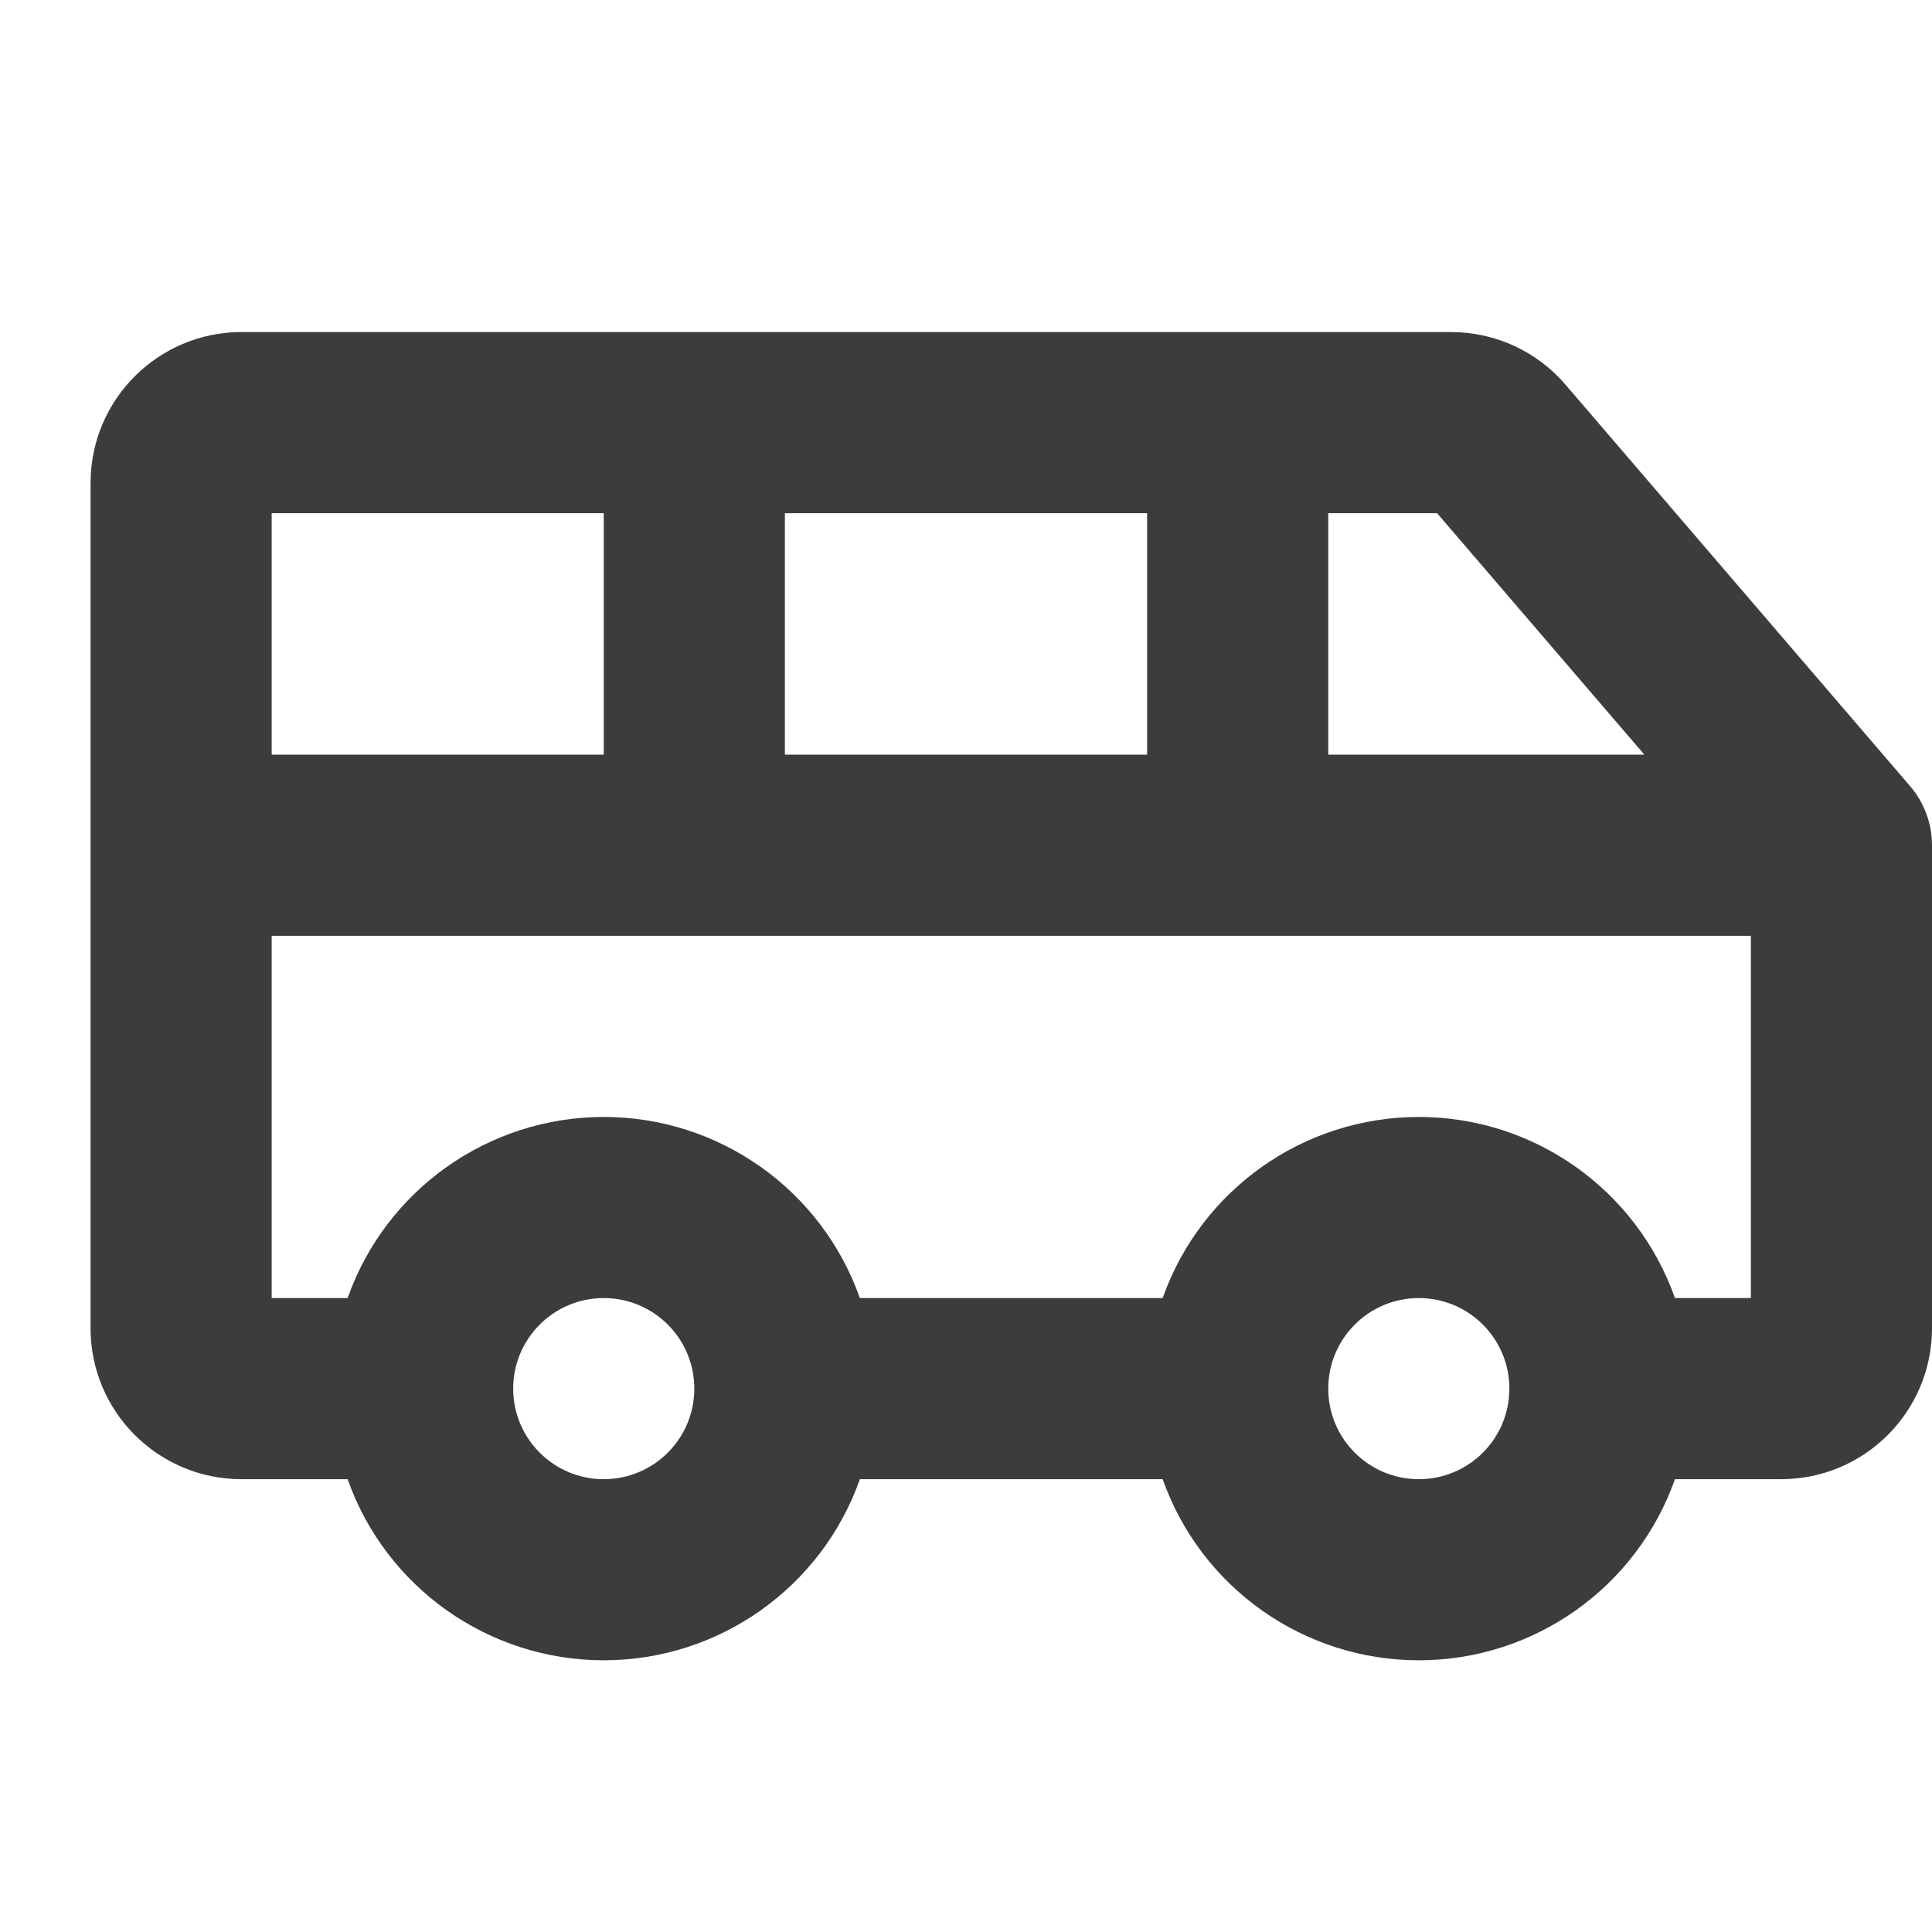
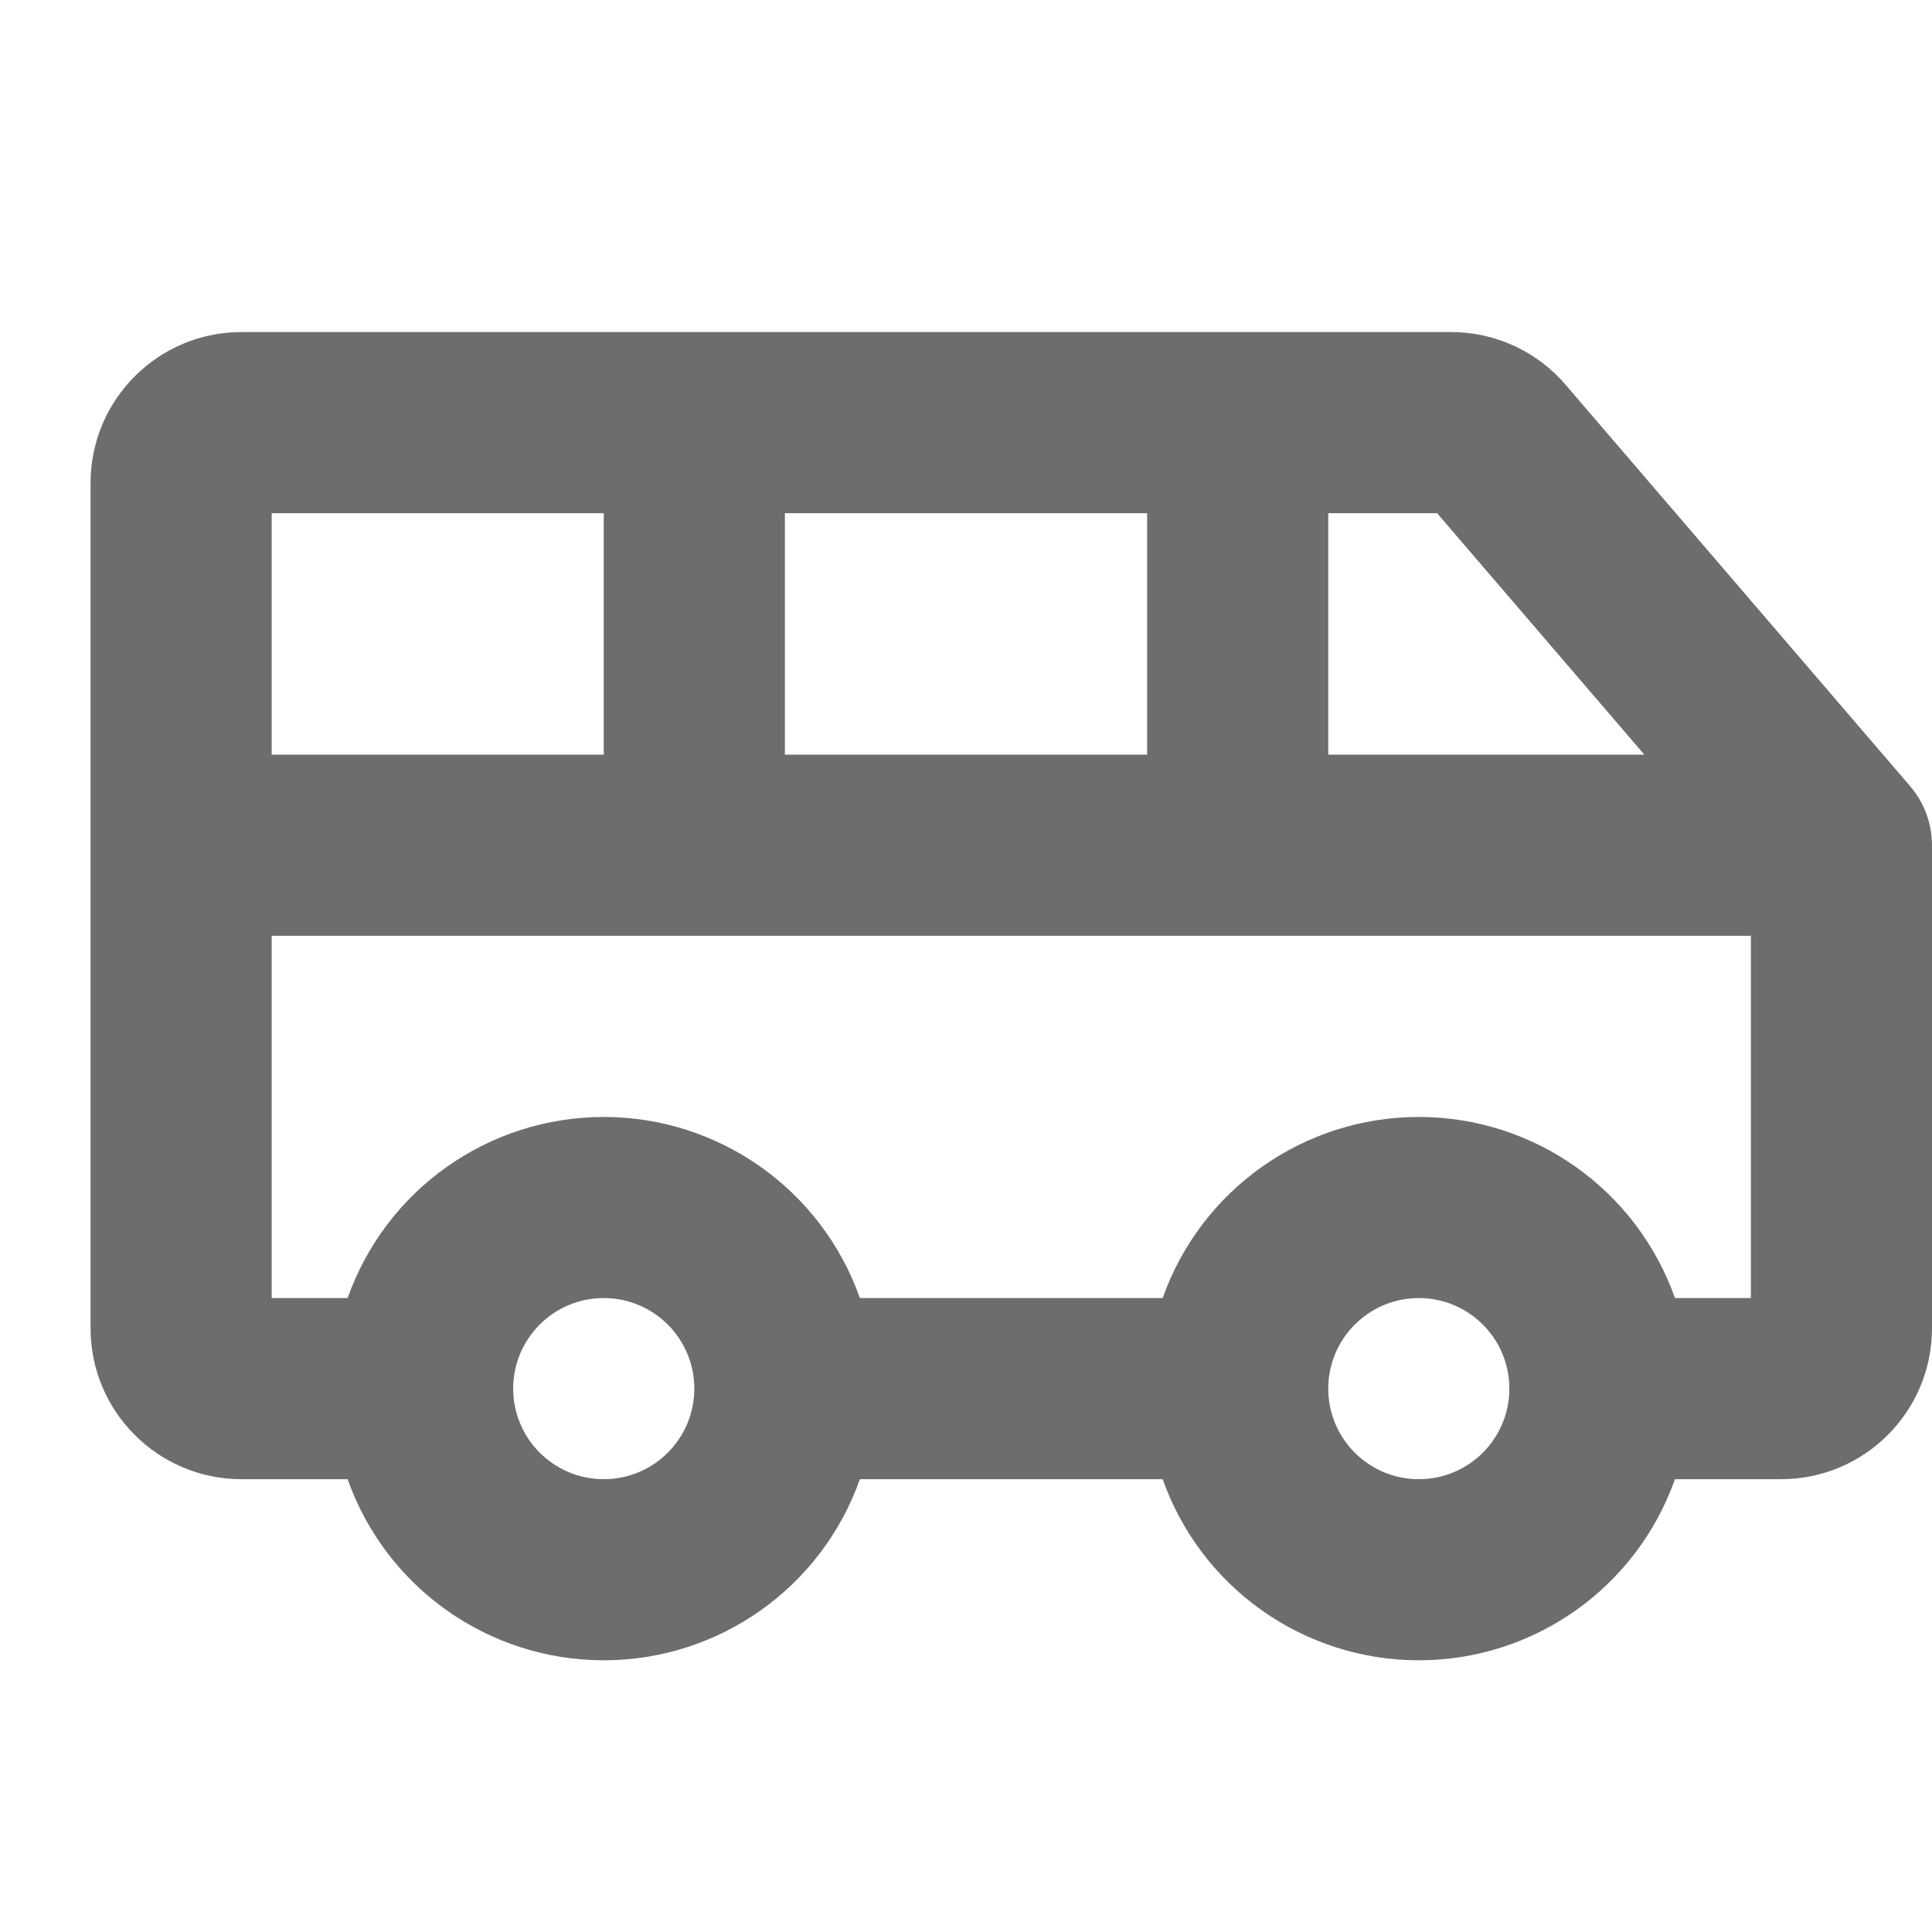
<svg xmlns="http://www.w3.org/2000/svg" width="256" height="256" viewBox="0 0 256 256">
-   <path fill="#3c3c3c" d="m253.11 104.18l-45.57-53.09A19.94 19.94 0 0 0 192.26 44H32a20 20 0 0 0-20 20v112a20 20 0 0 0 20 20h14.06a36 36 0 0 0 67.88 0h40.12a36 36 0 0 0 67.88 0H236a20 20 0 0 0 20-20v-64a12.05 12.05 0 0 0-2.89-7.82M217.89 100H176V68h14.42ZM104 100V68h48v32ZM80 68v32H36V68Zm0 128a12 12 0 1 1 12-12a12 12 0 0 1-12 12m108 0a12 12 0 1 1 12-12a12 12 0 0 1-12 12m33.94-24a36 36 0 0 0-67.88 0h-40.12a36 36 0 0 0-67.88 0H36v-48h196v48Z" />
+   <path fill="#6d6d6d" d="m253.11 104.18l-45.57-53.09A19.94 19.94 0 0 0 192.26 44H32a20 20 0 0 0-20 20v112a20 20 0 0 0 20 20h14.06a36 36 0 0 0 67.88 0h40.12a36 36 0 0 0 67.88 0H236a20 20 0 0 0 20-20v-64a12.05 12.05 0 0 0-2.89-7.82M217.89 100H176V68h14.42ZM104 100V68h48v32ZM80 68v32H36V68Zm0 128a12 12 0 1 1 12-12a12 12 0 0 1-12 12m108 0a12 12 0 1 1 12-12a12 12 0 0 1-12 12m33.94-24a36 36 0 0 0-67.88 0h-40.12a36 36 0 0 0-67.88 0H36v-48h196v48Z" />
</svg>
